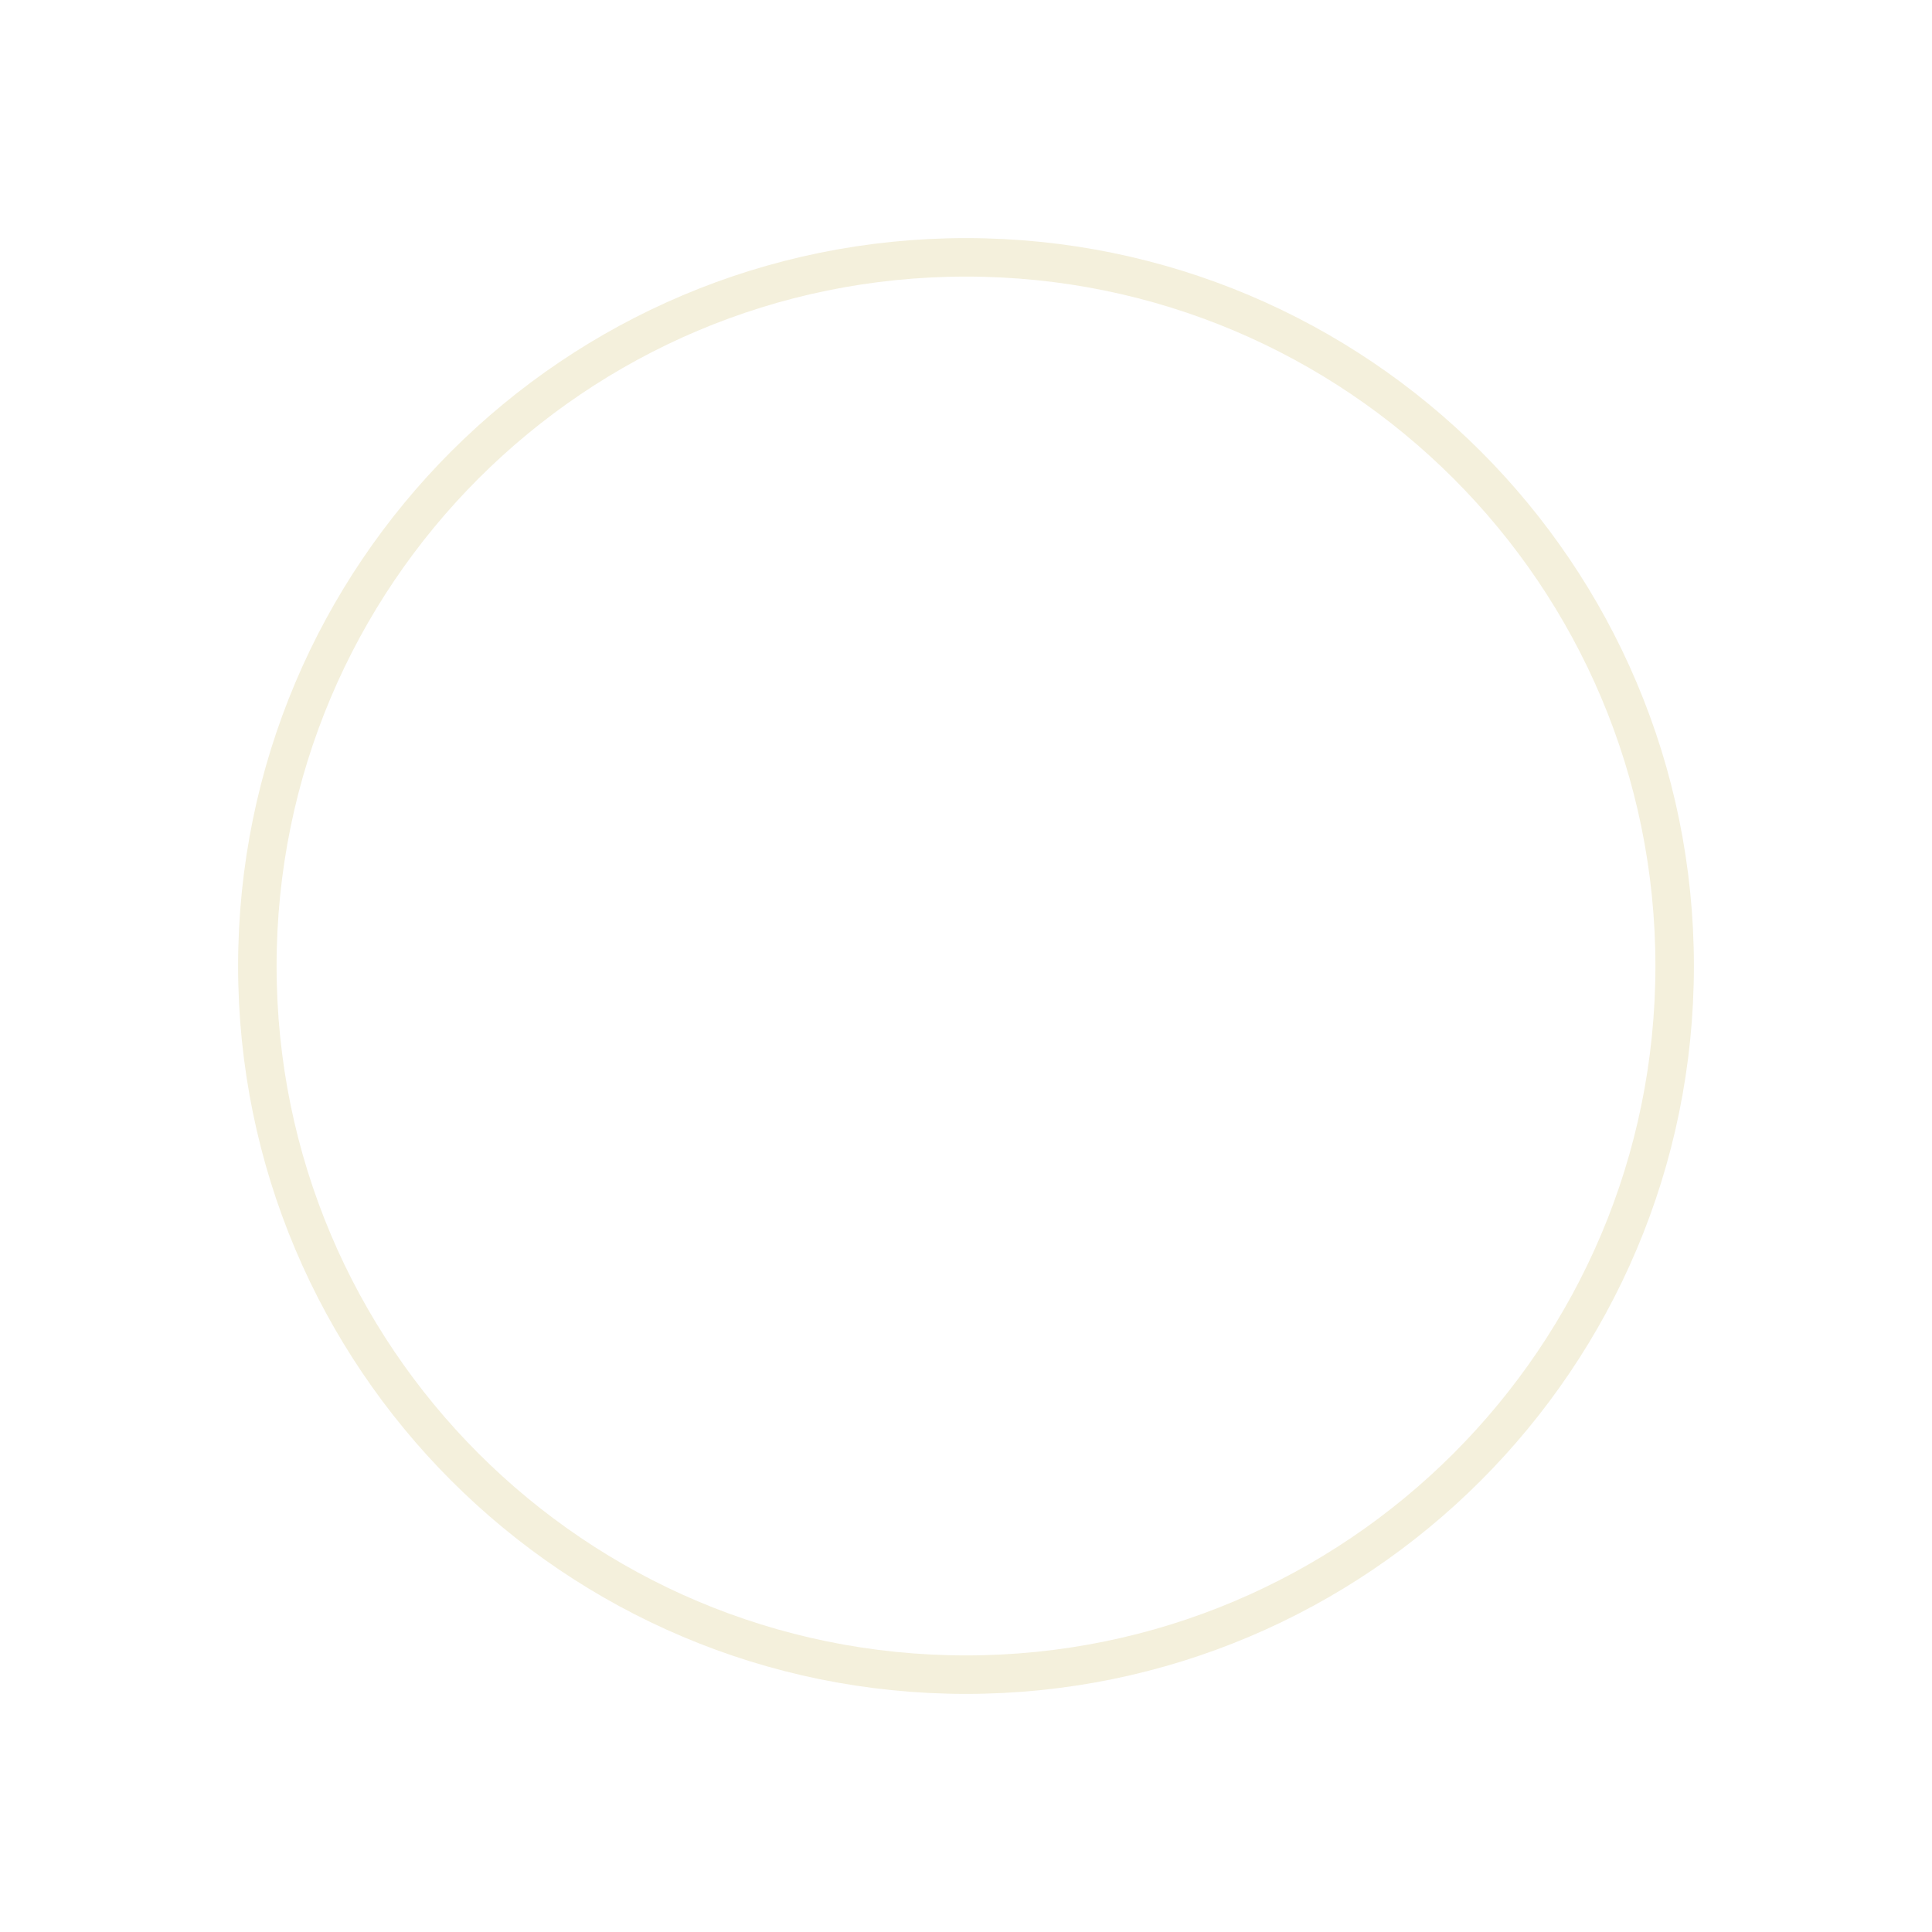
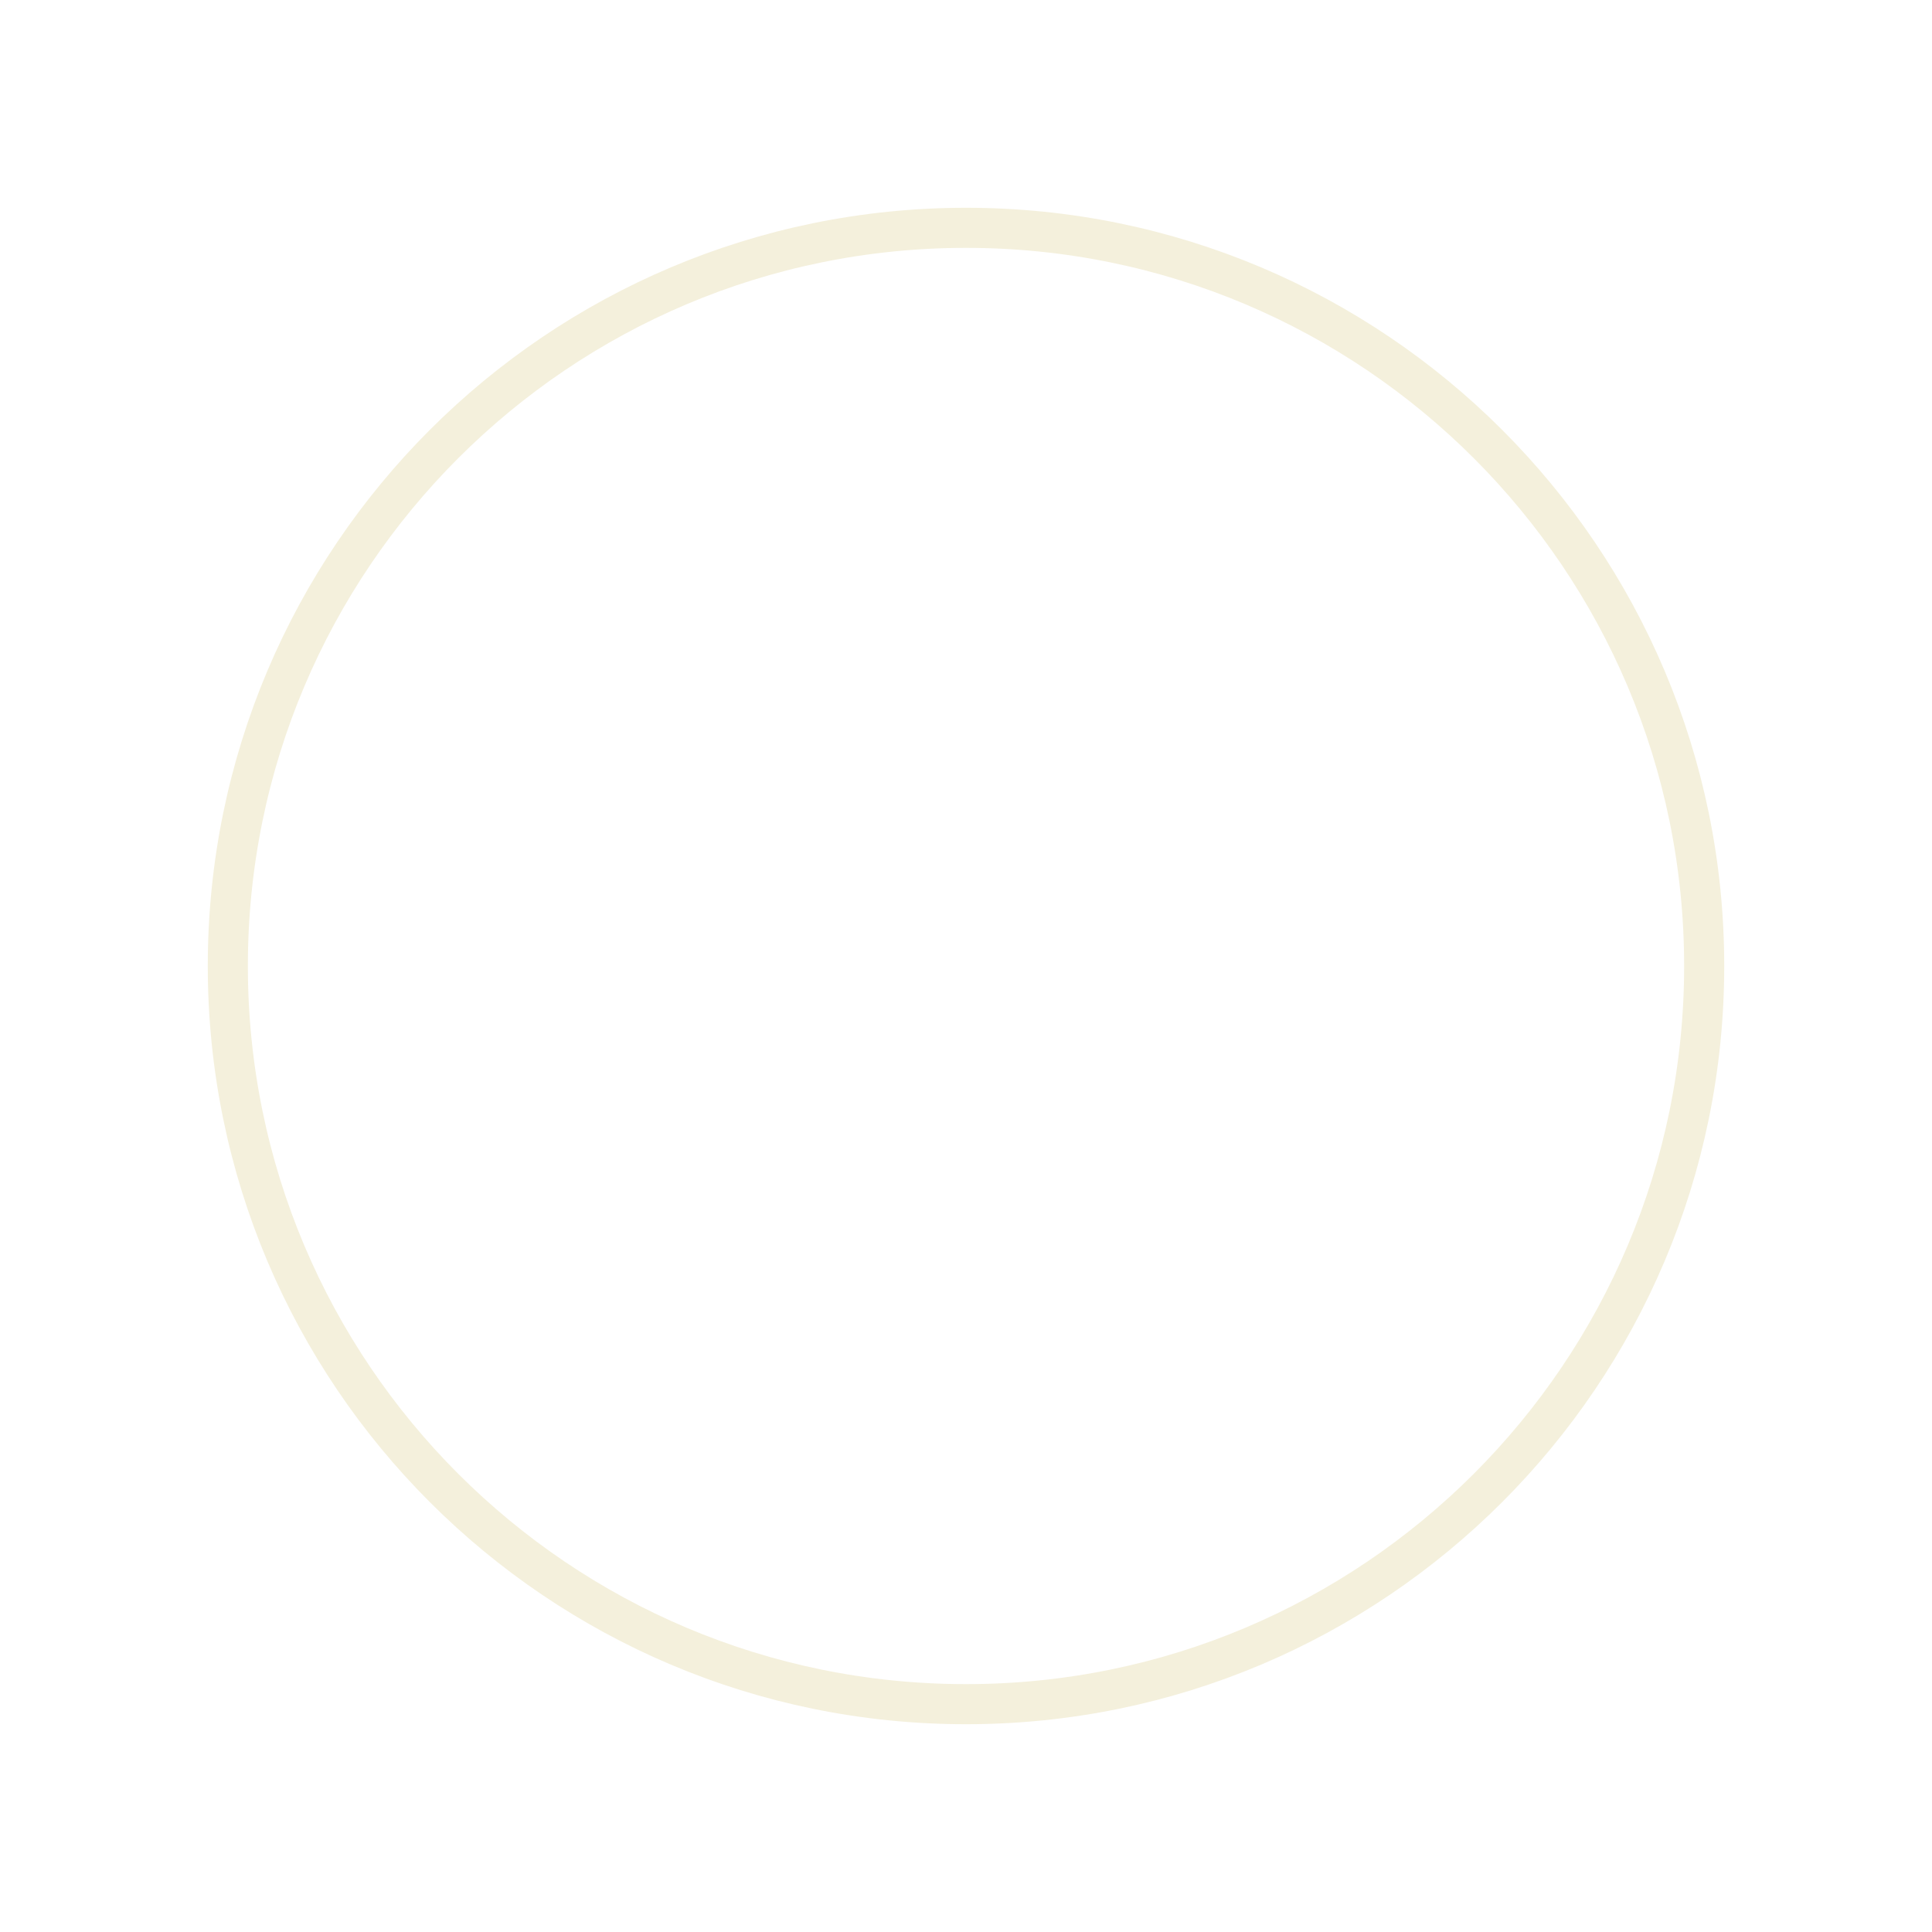
<svg xmlns="http://www.w3.org/2000/svg" viewBox="0 0 1024 1024">
-   <g transform="translate(512 512) scale(1.2) translate(-512 -512)">
+   <g transform="translate(512 512) scale(1.25) translate(-512 -512)">
    <circle cx="512" cy="512" r="313" fill="none" stroke="#f4f0dc" stroke-width="17" />
  </g>
</svg>
